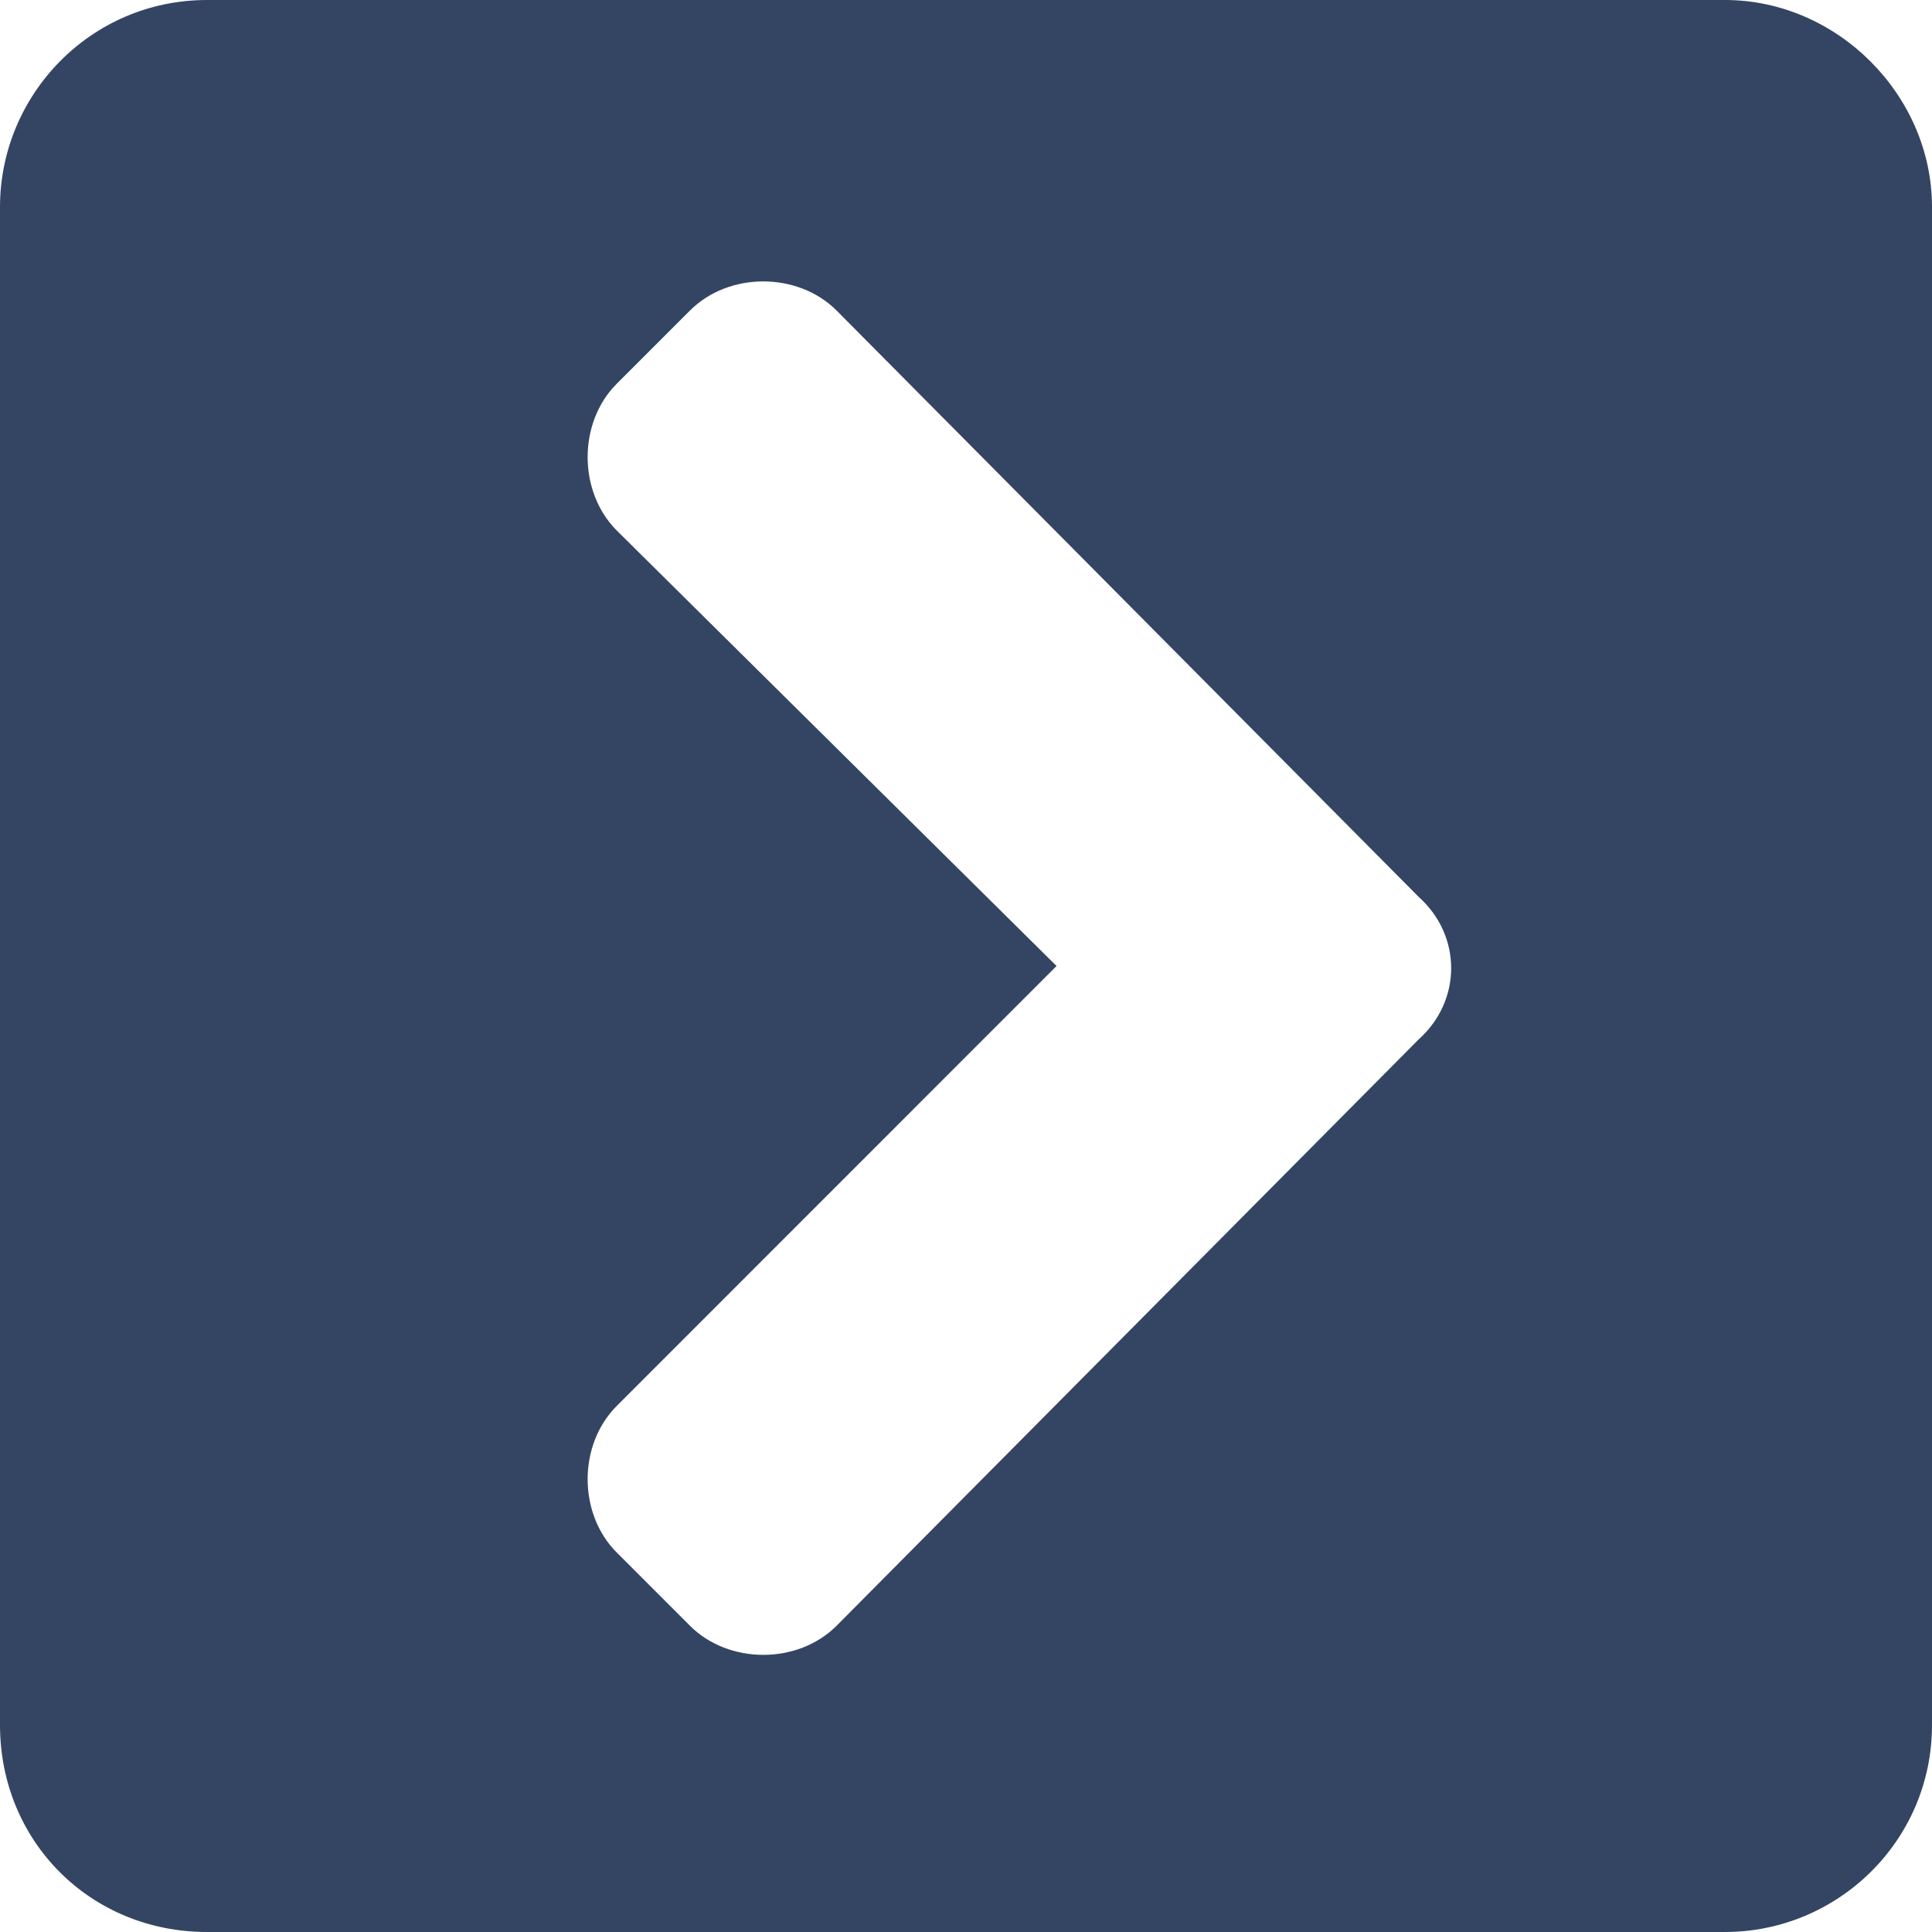
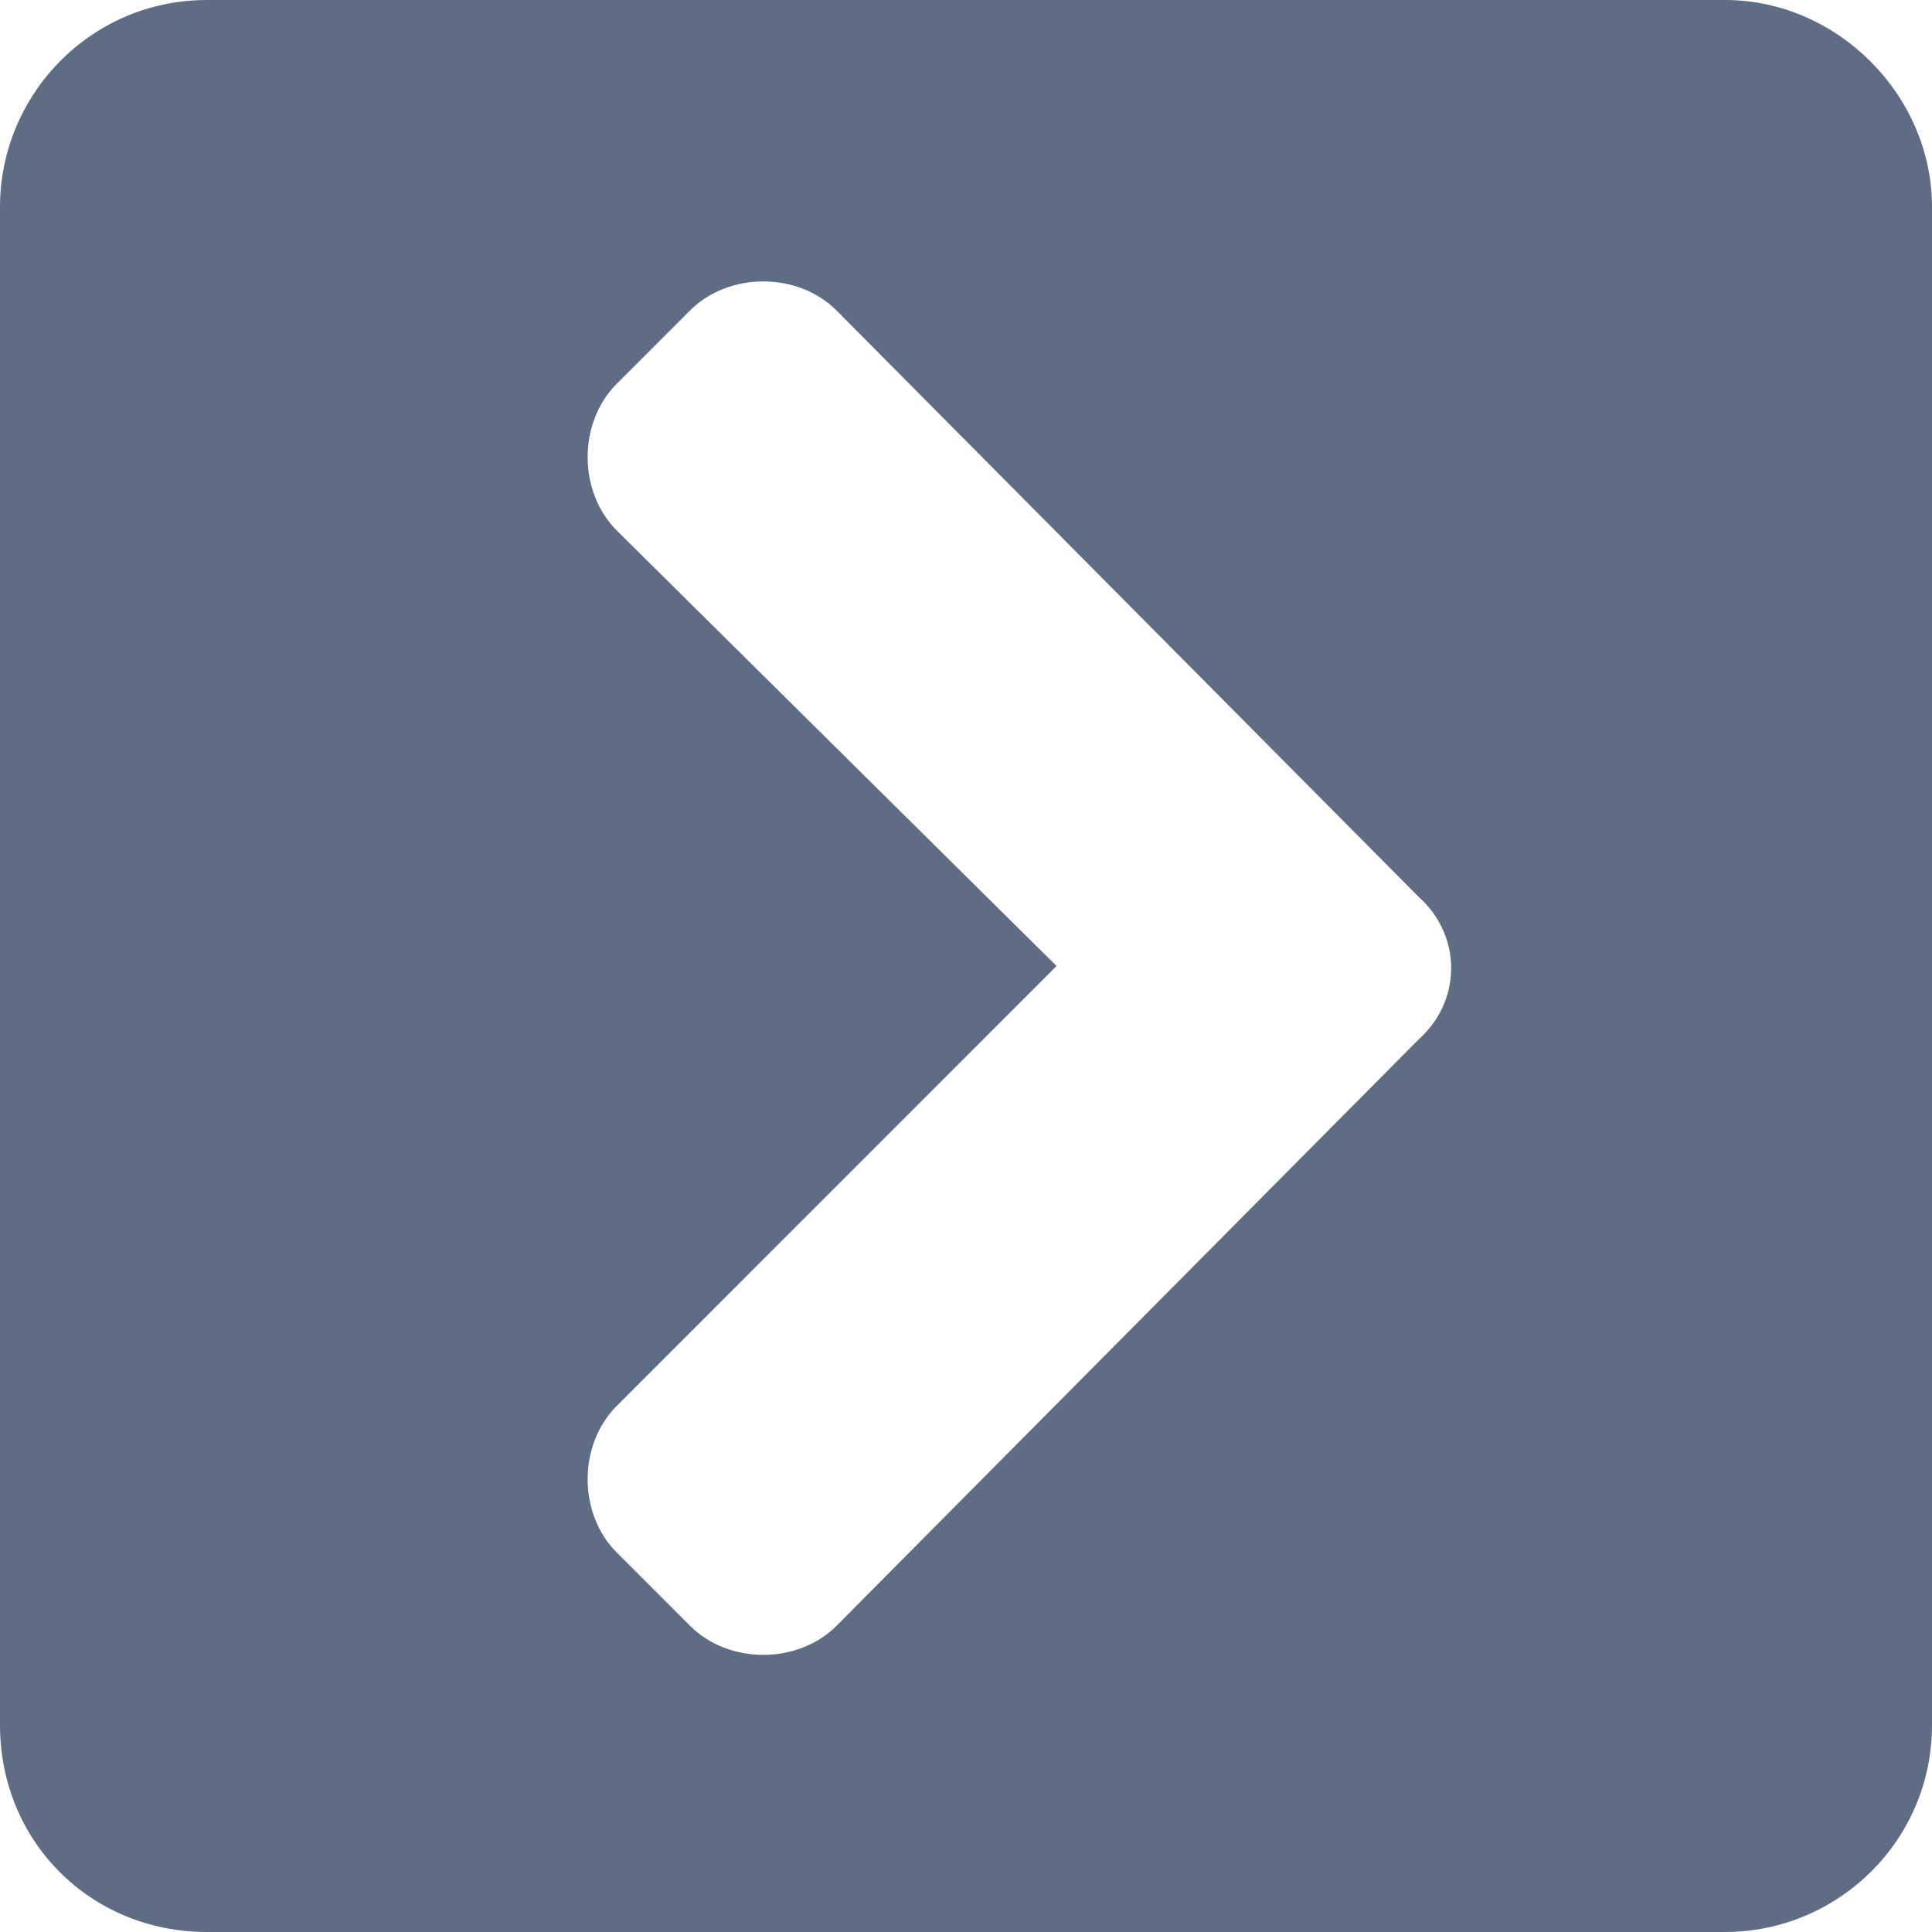
<svg xmlns="http://www.w3.org/2000/svg" width="14" height="14" viewBox="0 0 14 14" fill="none">
-   <path d="M1.5 0C0.656 0 0 0.688 0 1.5V12.5C0 13.344 0.656 14 1.5 14H12.5C13.312 14 14 13.344 14 12.5V1.5C14 0.688 13.312 0 12.5 0H1.5ZM10.281 6.5C10.594 6.781 10.594 7.25 10.281 7.531L6.062 11.781C5.781 12.062 5.281 12.062 5 11.781L4.469 11.25C4.188 10.969 4.188 10.469 4.469 10.188L7.656 7L4.469 3.844C4.188 3.562 4.188 3.062 4.469 2.781L5 2.25C5.281 1.969 5.781 1.969 6.062 2.25L10.281 6.5Z" fill="#344563" />
+   <path d="M1.5 0C0.656 0 0 0.688 0 1.5V12.5C0 13.344 0.656 14 1.5 14H12.5C13.312 14 14 13.344 14 12.5V1.5C14 0.688 13.312 0 12.5 0H1.5ZM10.281 6.5C10.594 6.781 10.594 7.25 10.281 7.531L6.062 11.781C5.781 12.062 5.281 12.062 5 11.781L4.469 11.25C4.188 10.969 4.188 10.469 4.469 10.188L7.656 7L4.469 3.844C4.188 3.562 4.188 3.062 4.469 2.781L5 2.25C5.281 1.969 5.781 1.969 6.062 2.25L10.281 6.5Z" fill="#5E6C84" />
</svg>
